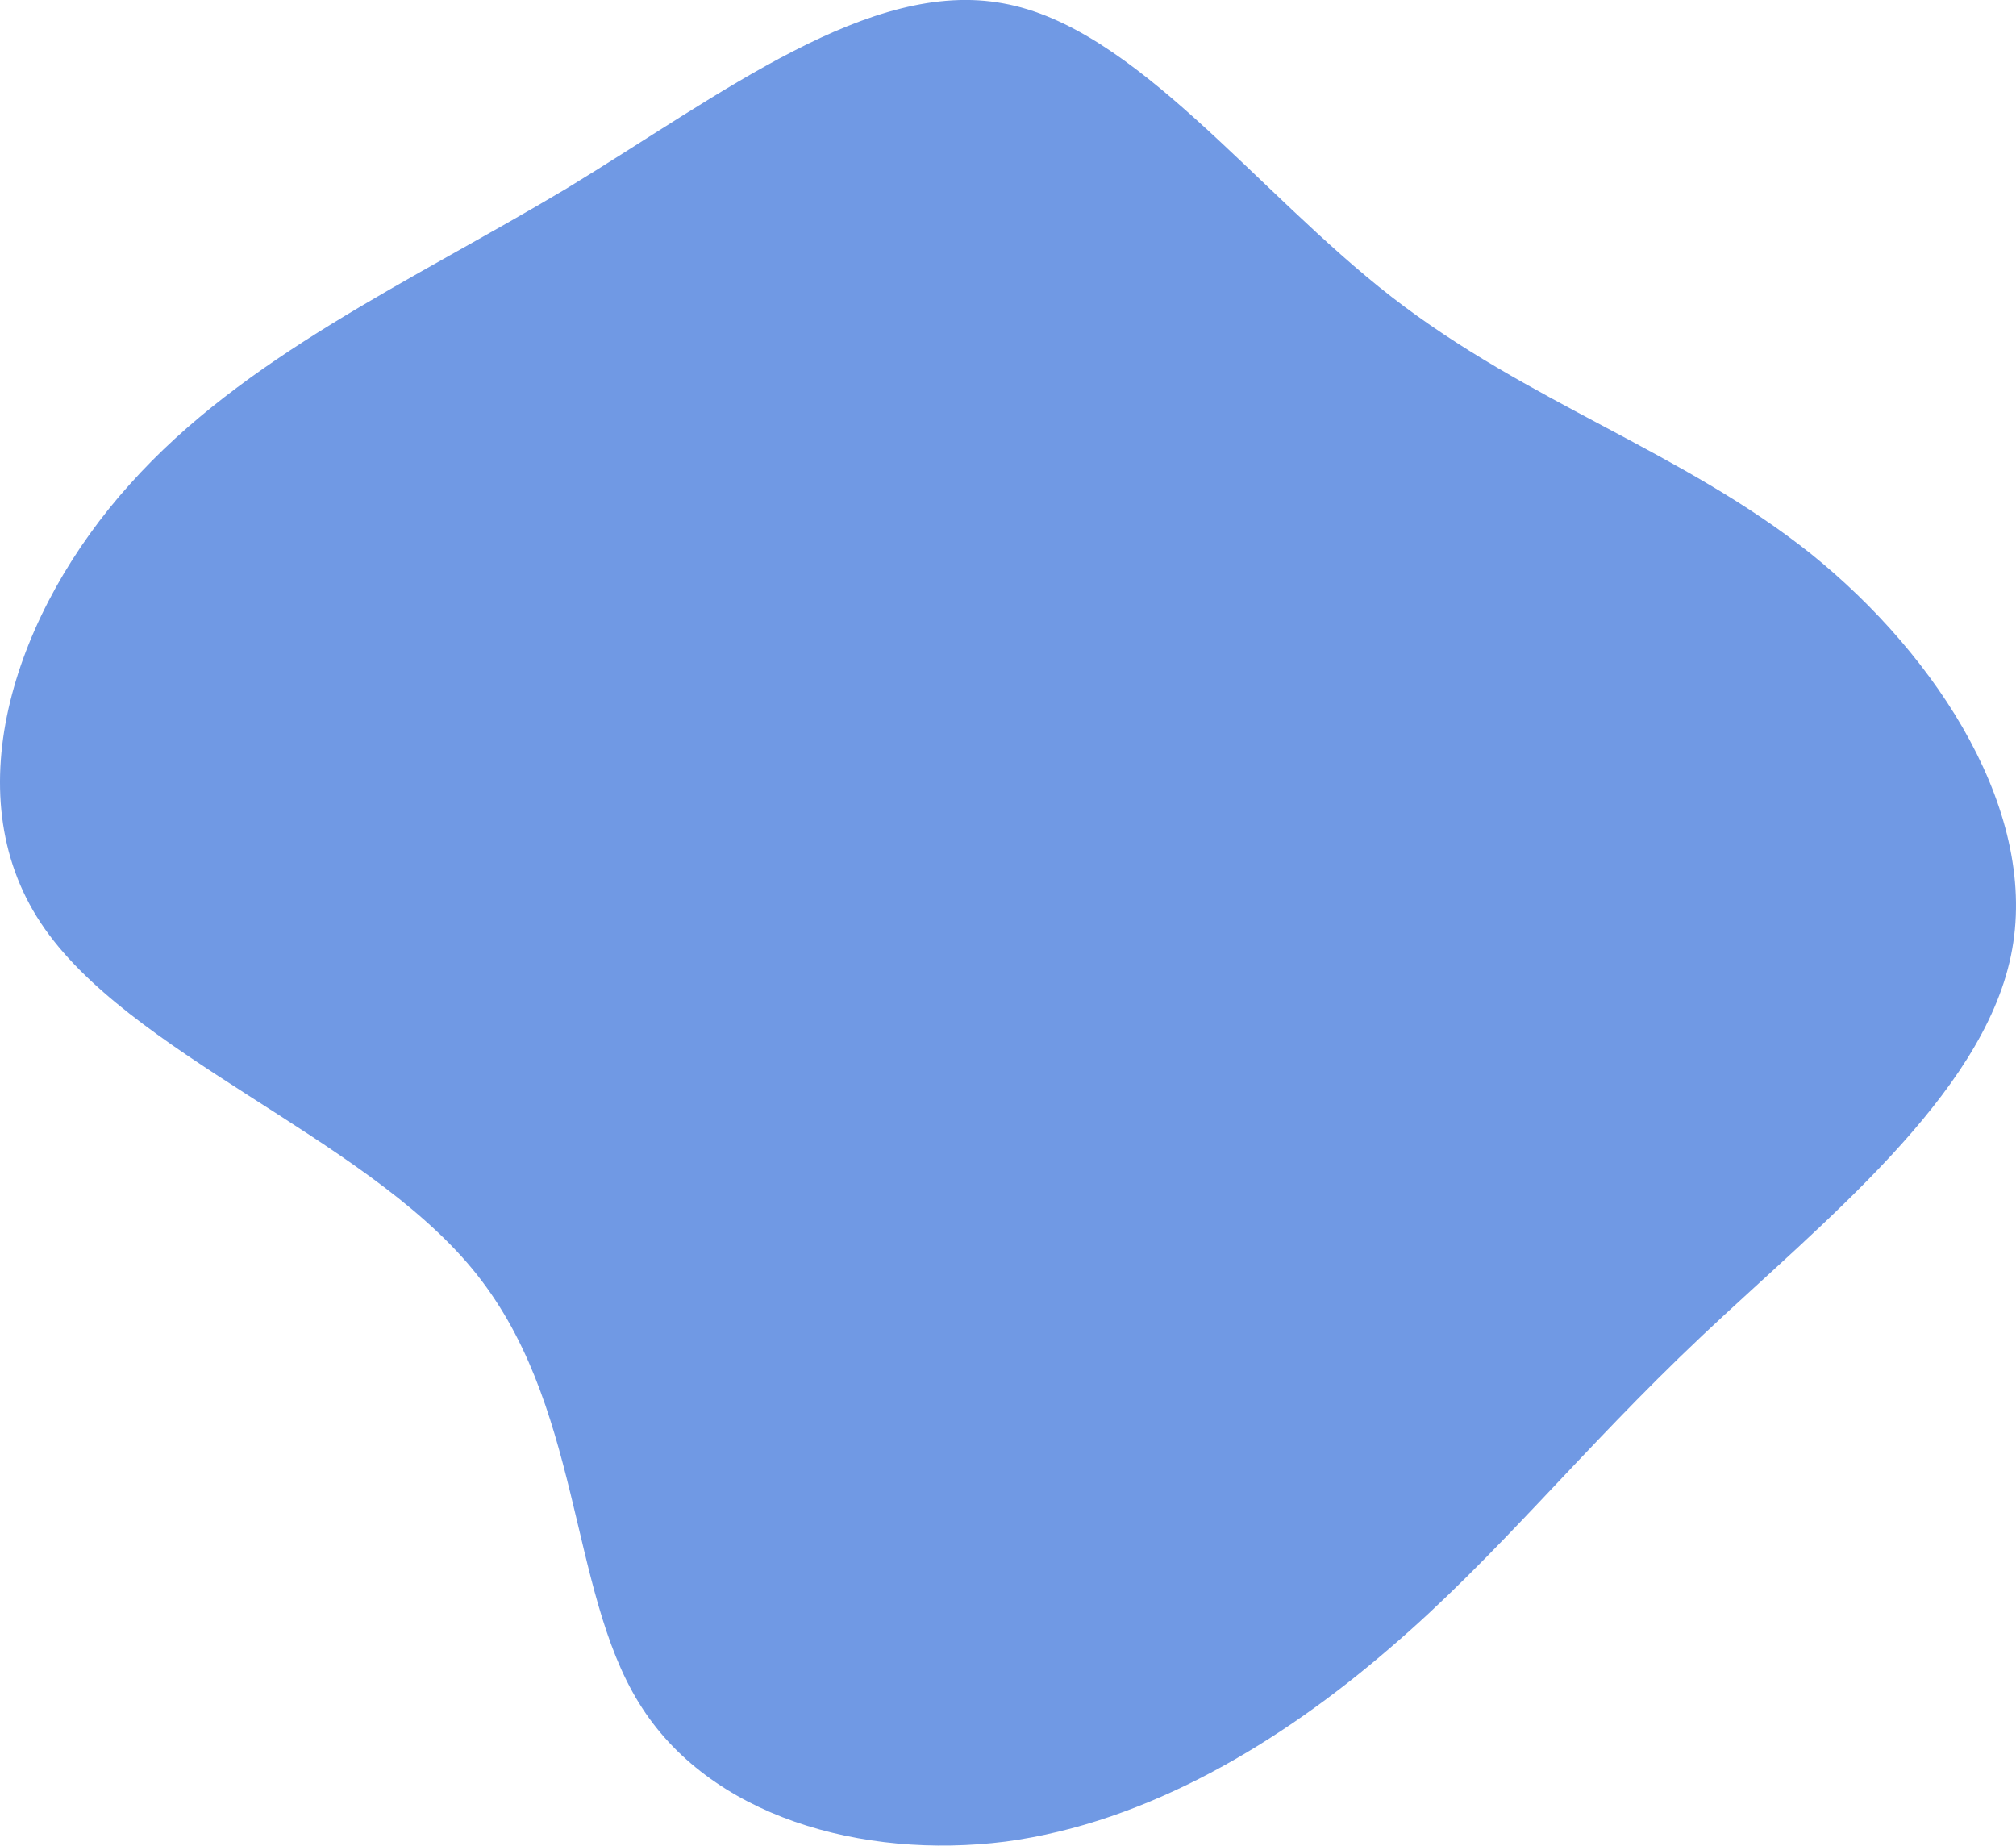
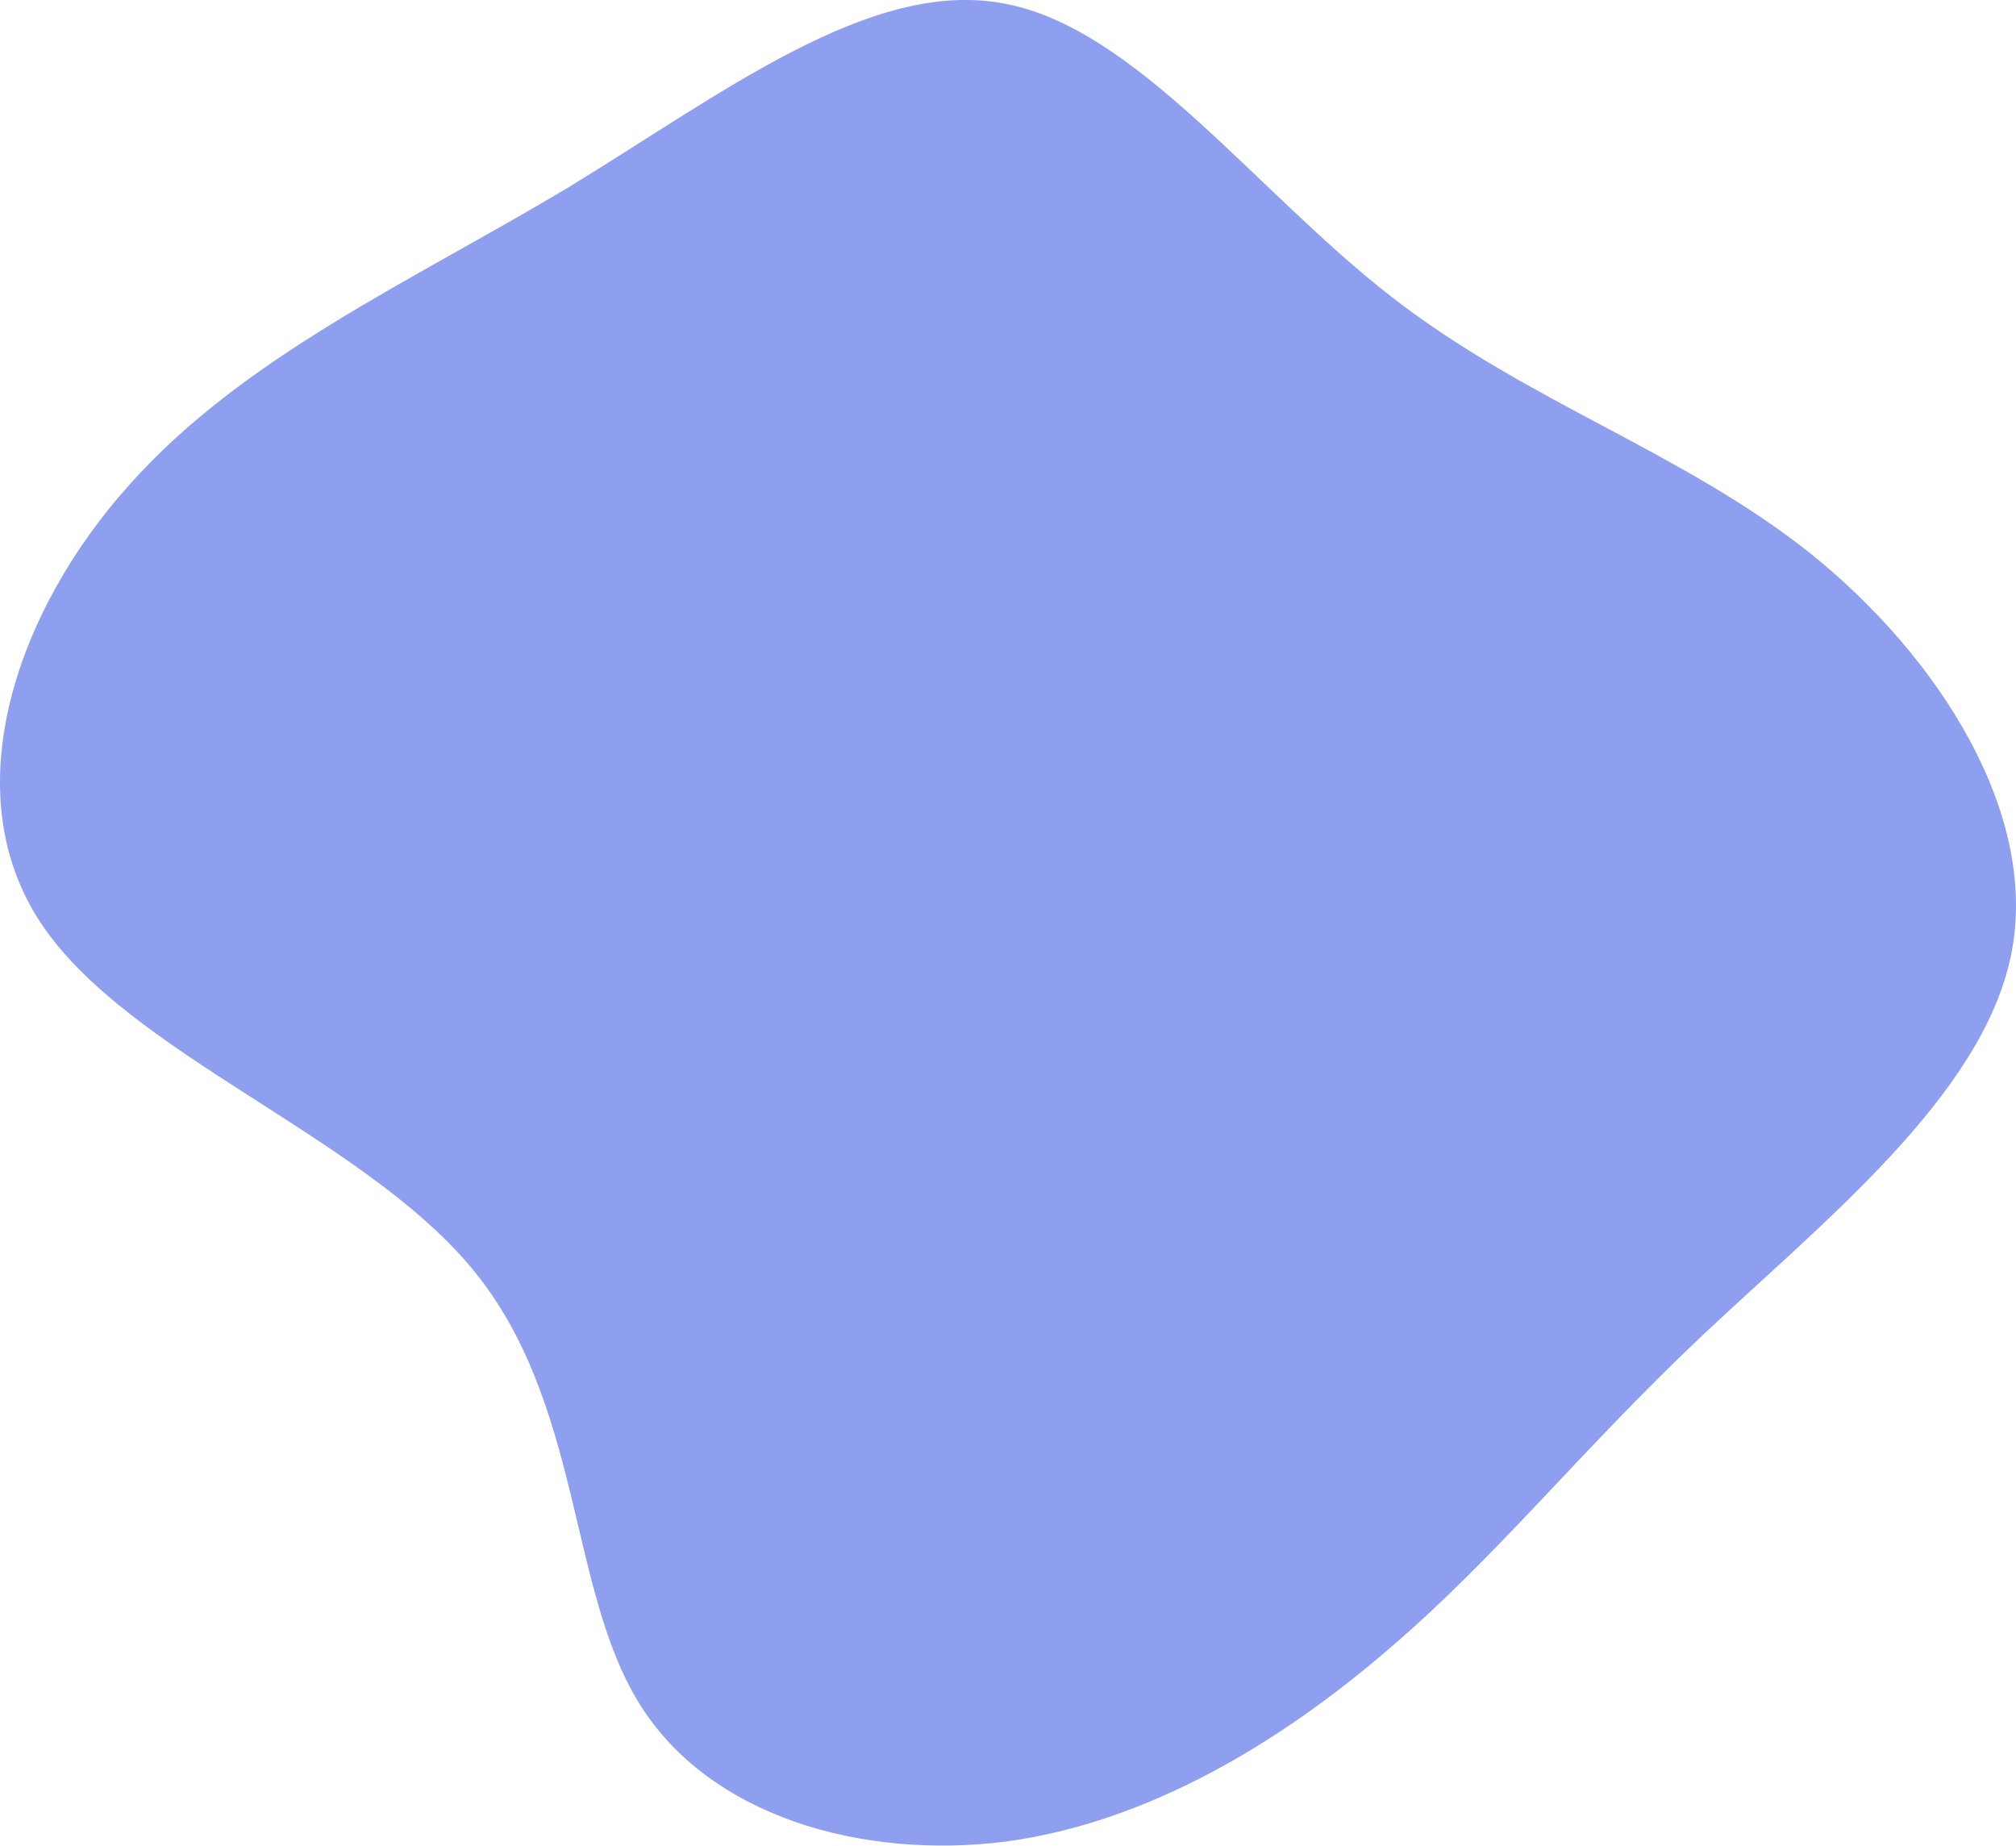
<svg xmlns="http://www.w3.org/2000/svg" viewBox="9.88 13.8 178.67 163.56">
-   <path fill="#7099e4" d="M33.2,-59.9C45.3,-50.5,59,-46.2,70.4,-37.1C81.7,-28,90.7,-14,88.1,-1.5C85.5,11,71.4,22.1,60.7,32.2C49.9,42.4,42.6,51.7,33,59.9C23.5,68.1,11.7,75.3,-1,77C-13.7,78.6,-27.3,74.8,-33.5,64.7C-39.8,54.5,-38.5,38,-48.3,26.2C-58.1,14.4,-78.8,7.2,-86.5,-4.4C-94.2,-16,-88.7,-32.1,-78.6,-43.3C-68.5,-54.6,-53.8,-61.2,-39.9,-69.5C-26.1,-77.9,-13,-88.1,-1.2,-85.9C10.5,-83.8,21.1,-69.3,33.2,-59.9Z" transform="translate(100 100)" />
+   <path fill="#8f9fef" d="M33.2,-59.9C45.3,-50.5,59,-46.2,70.4,-37.1C81.7,-28,90.7,-14,88.1,-1.5C85.5,11,71.4,22.1,60.7,32.2C49.9,42.4,42.6,51.7,33,59.9C23.5,68.1,11.7,75.3,-1,77C-13.7,78.6,-27.3,74.8,-33.5,64.7C-39.8,54.5,-38.5,38,-48.3,26.2C-58.1,14.4,-78.8,7.2,-86.5,-4.4C-94.2,-16,-88.7,-32.1,-78.6,-43.3C-68.5,-54.6,-53.8,-61.2,-39.9,-69.5C-26.1,-77.9,-13,-88.1,-1.2,-85.9C10.5,-83.8,21.1,-69.3,33.2,-59.9Z" transform="translate(100 100)" />
</svg>
